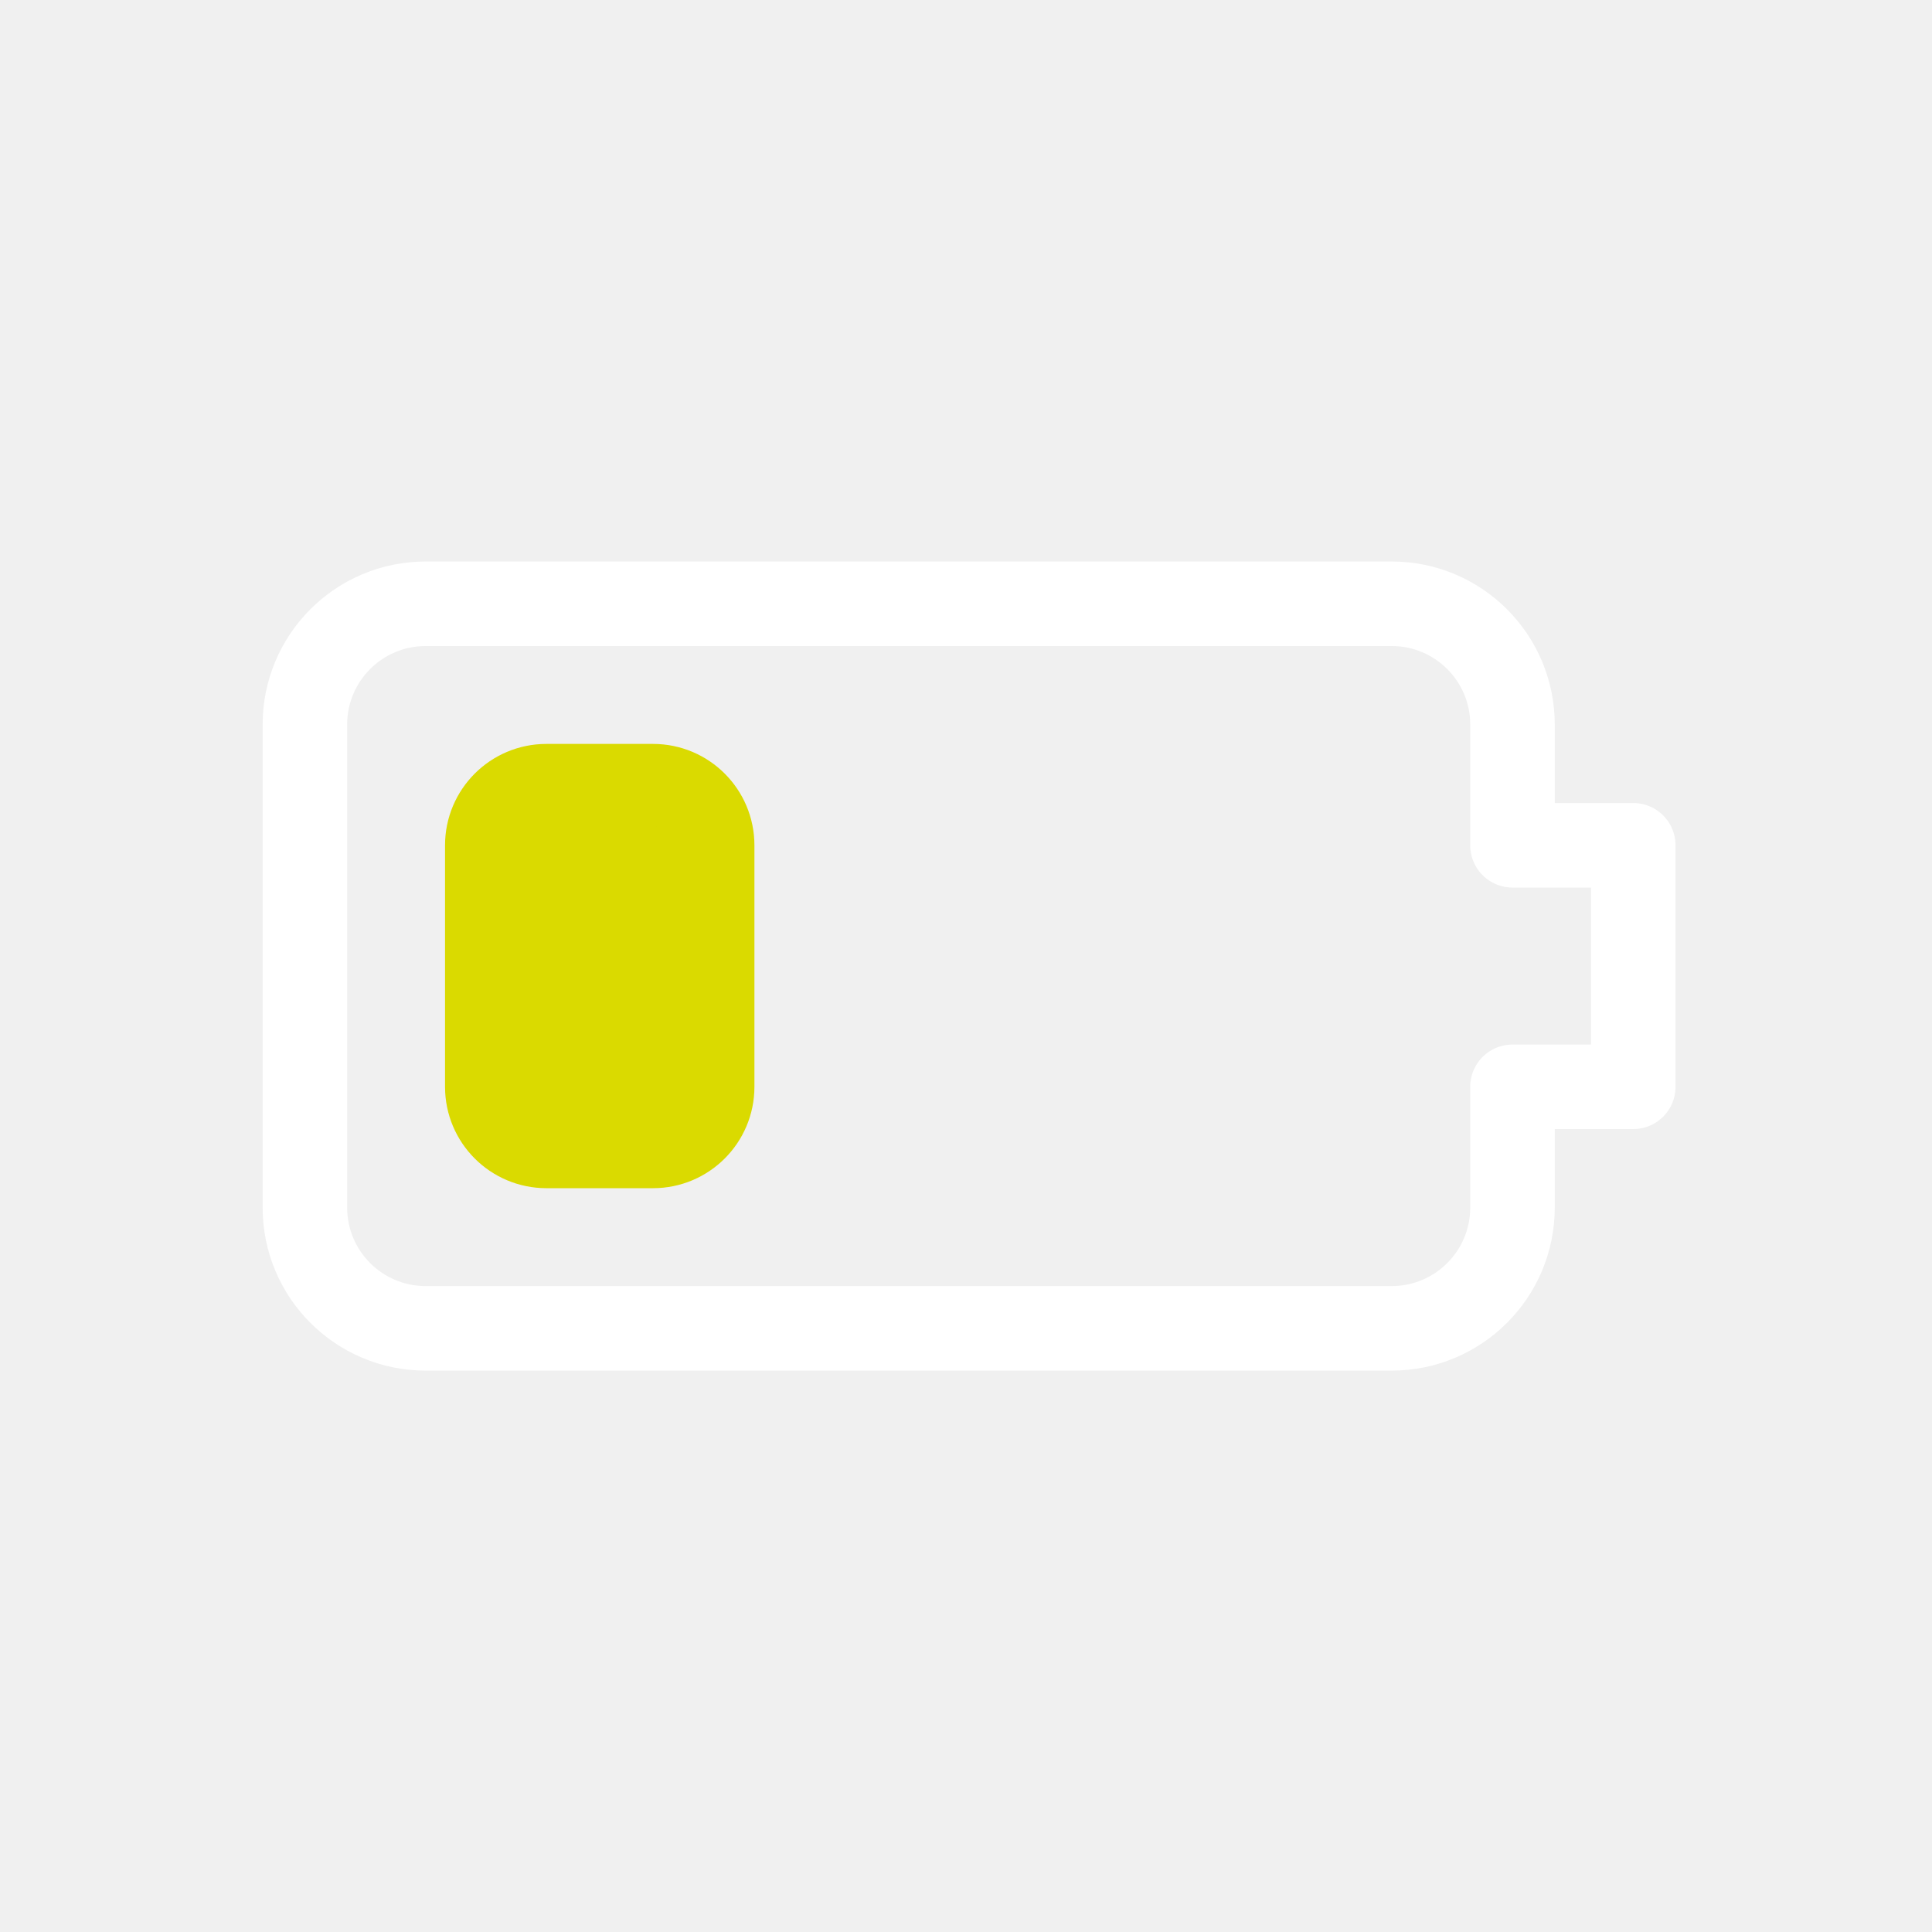
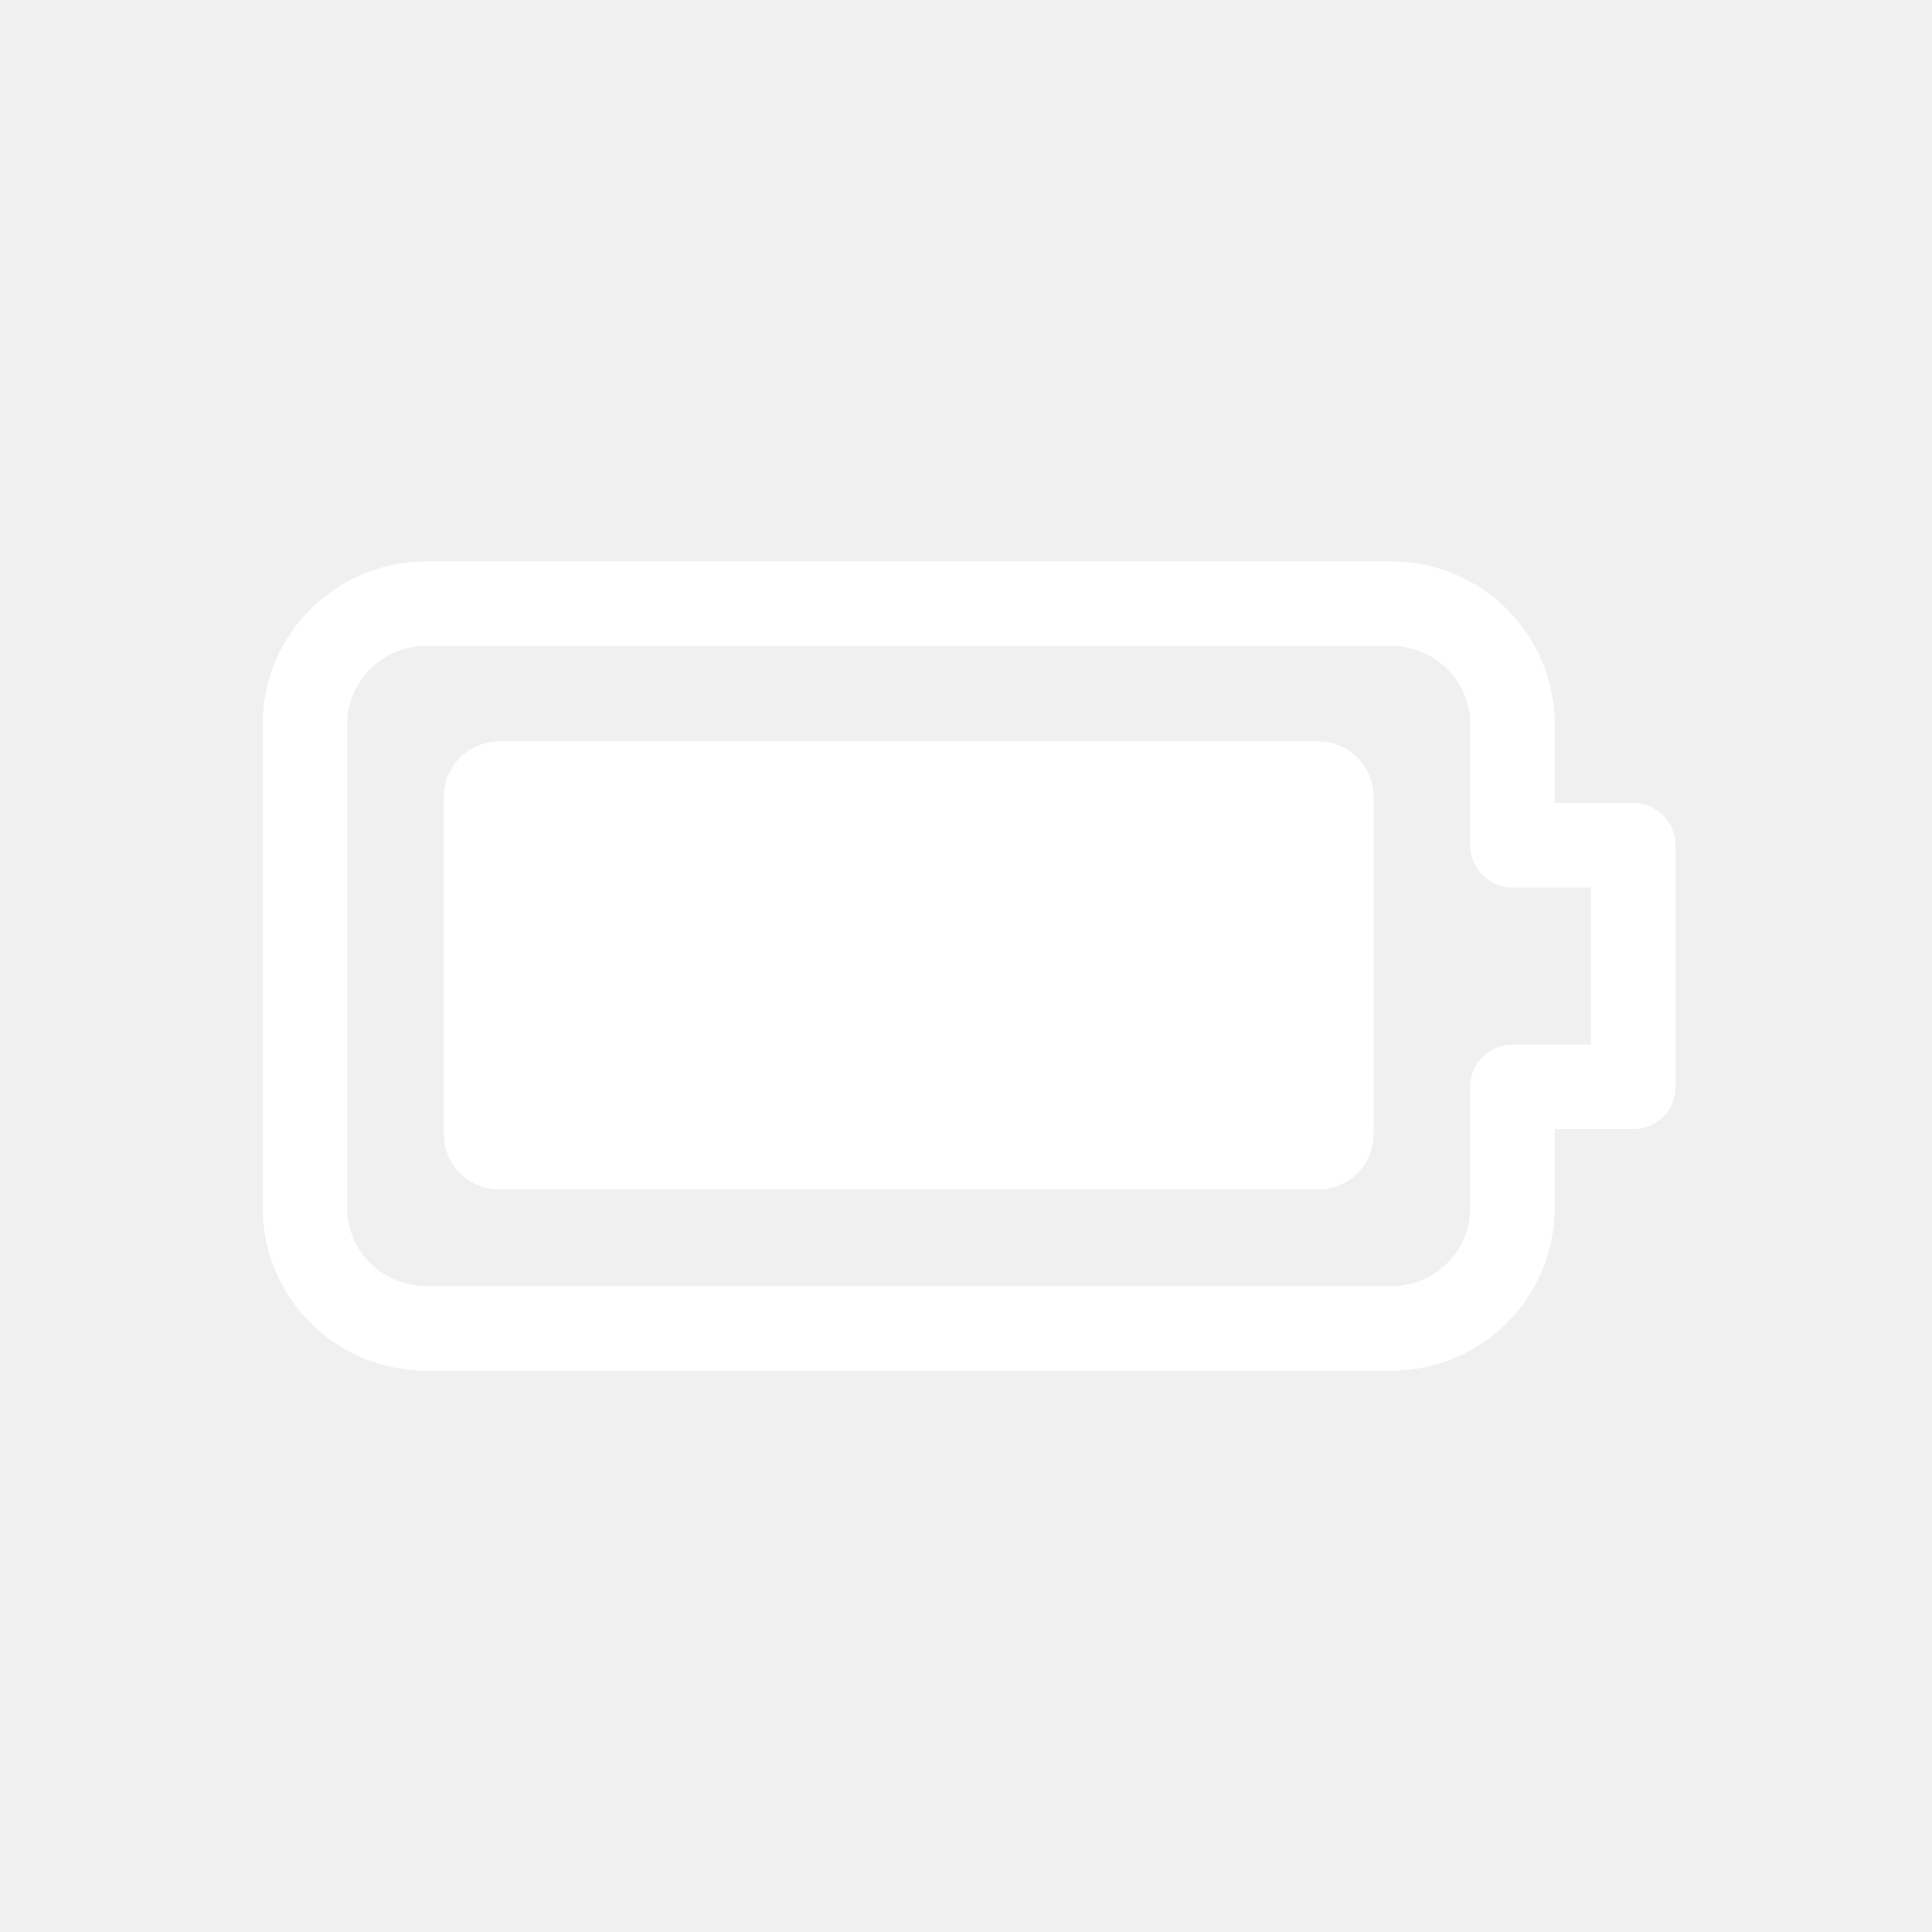
<svg xmlns="http://www.w3.org/2000/svg" width="16" height="16" viewBox="0 0 4.233 4.233" version="1.1" id="svg1" xml:space="preserve">
  <defs id="defs1" />
-   <g id="layer1" transform="translate(-234.9152,4.754288)" style="display:inline">
-     <g id="g15-4" transform="matrix(0.2645833,0,0,0.2645833,228.0426,-11.03104)">
-       <path style="fill:none;stroke:#ffffff;stroke-width:0.7;stroke-linecap:round;stroke-linejoin:round;stroke-dasharray:none;stroke-opacity:1" d="m 2.5,33.723 v -4 a 1,1 135 0 1 1,-1 H 11.5 a 1,1 45 0 1 1,1 v 1 h 1 v 2 h -1 v 1 a 1,1 135 0 1 -1,1 H 3.5 a 1,1 45 0 1 -1,-1 z" id="path13-5-0" transform="translate(26)" />
-       <rect style="fill:#dada00;fill-opacity:1;stroke:#dada00;stroke-width:0.679;stroke-linecap:round;stroke-linejoin:round;stroke-dasharray:none;stroke-opacity:1" id="rect13-93-7-0-0-5-8" width="1.883" height="3" x="56" y="30.223" ry="0.5" transform="translate(-26)" />
+   <g id="layer1" transform="translate(-224.934,4.754288)" style="display:inline">
+     <g id="g14" transform="matrix(0.2645833,0,0,0.2645833,224.9406,-11.03104)">
+       <path style="fill:none;stroke:#ffffff;stroke-width:0.7;stroke-linecap:round;stroke-linejoin:round;stroke-dasharray:none;stroke-opacity:1" d="m 2.5,33.723 v -4 a 1,1 135 0 1 1,-1 H 11.5 a 1,1 45 0 1 1,1 v 1 h 1 v 2 h -1 v 1 a 1,1 135 0 1 -1,1 H 3.5 a 1,1 45 0 1 -1,-1 z" id="path13" />
+       <rect style="fill:#ffffff;fill-opacity:1;stroke:#ffffff;stroke-width:0.7;stroke-linecap:round;stroke-linejoin:round;stroke-dasharray:none;stroke-opacity:1" id="rect14" width="7" height="3.011" x="4" y="30.212" ry="0.108" />
    </g>
  </g>
</svg>
